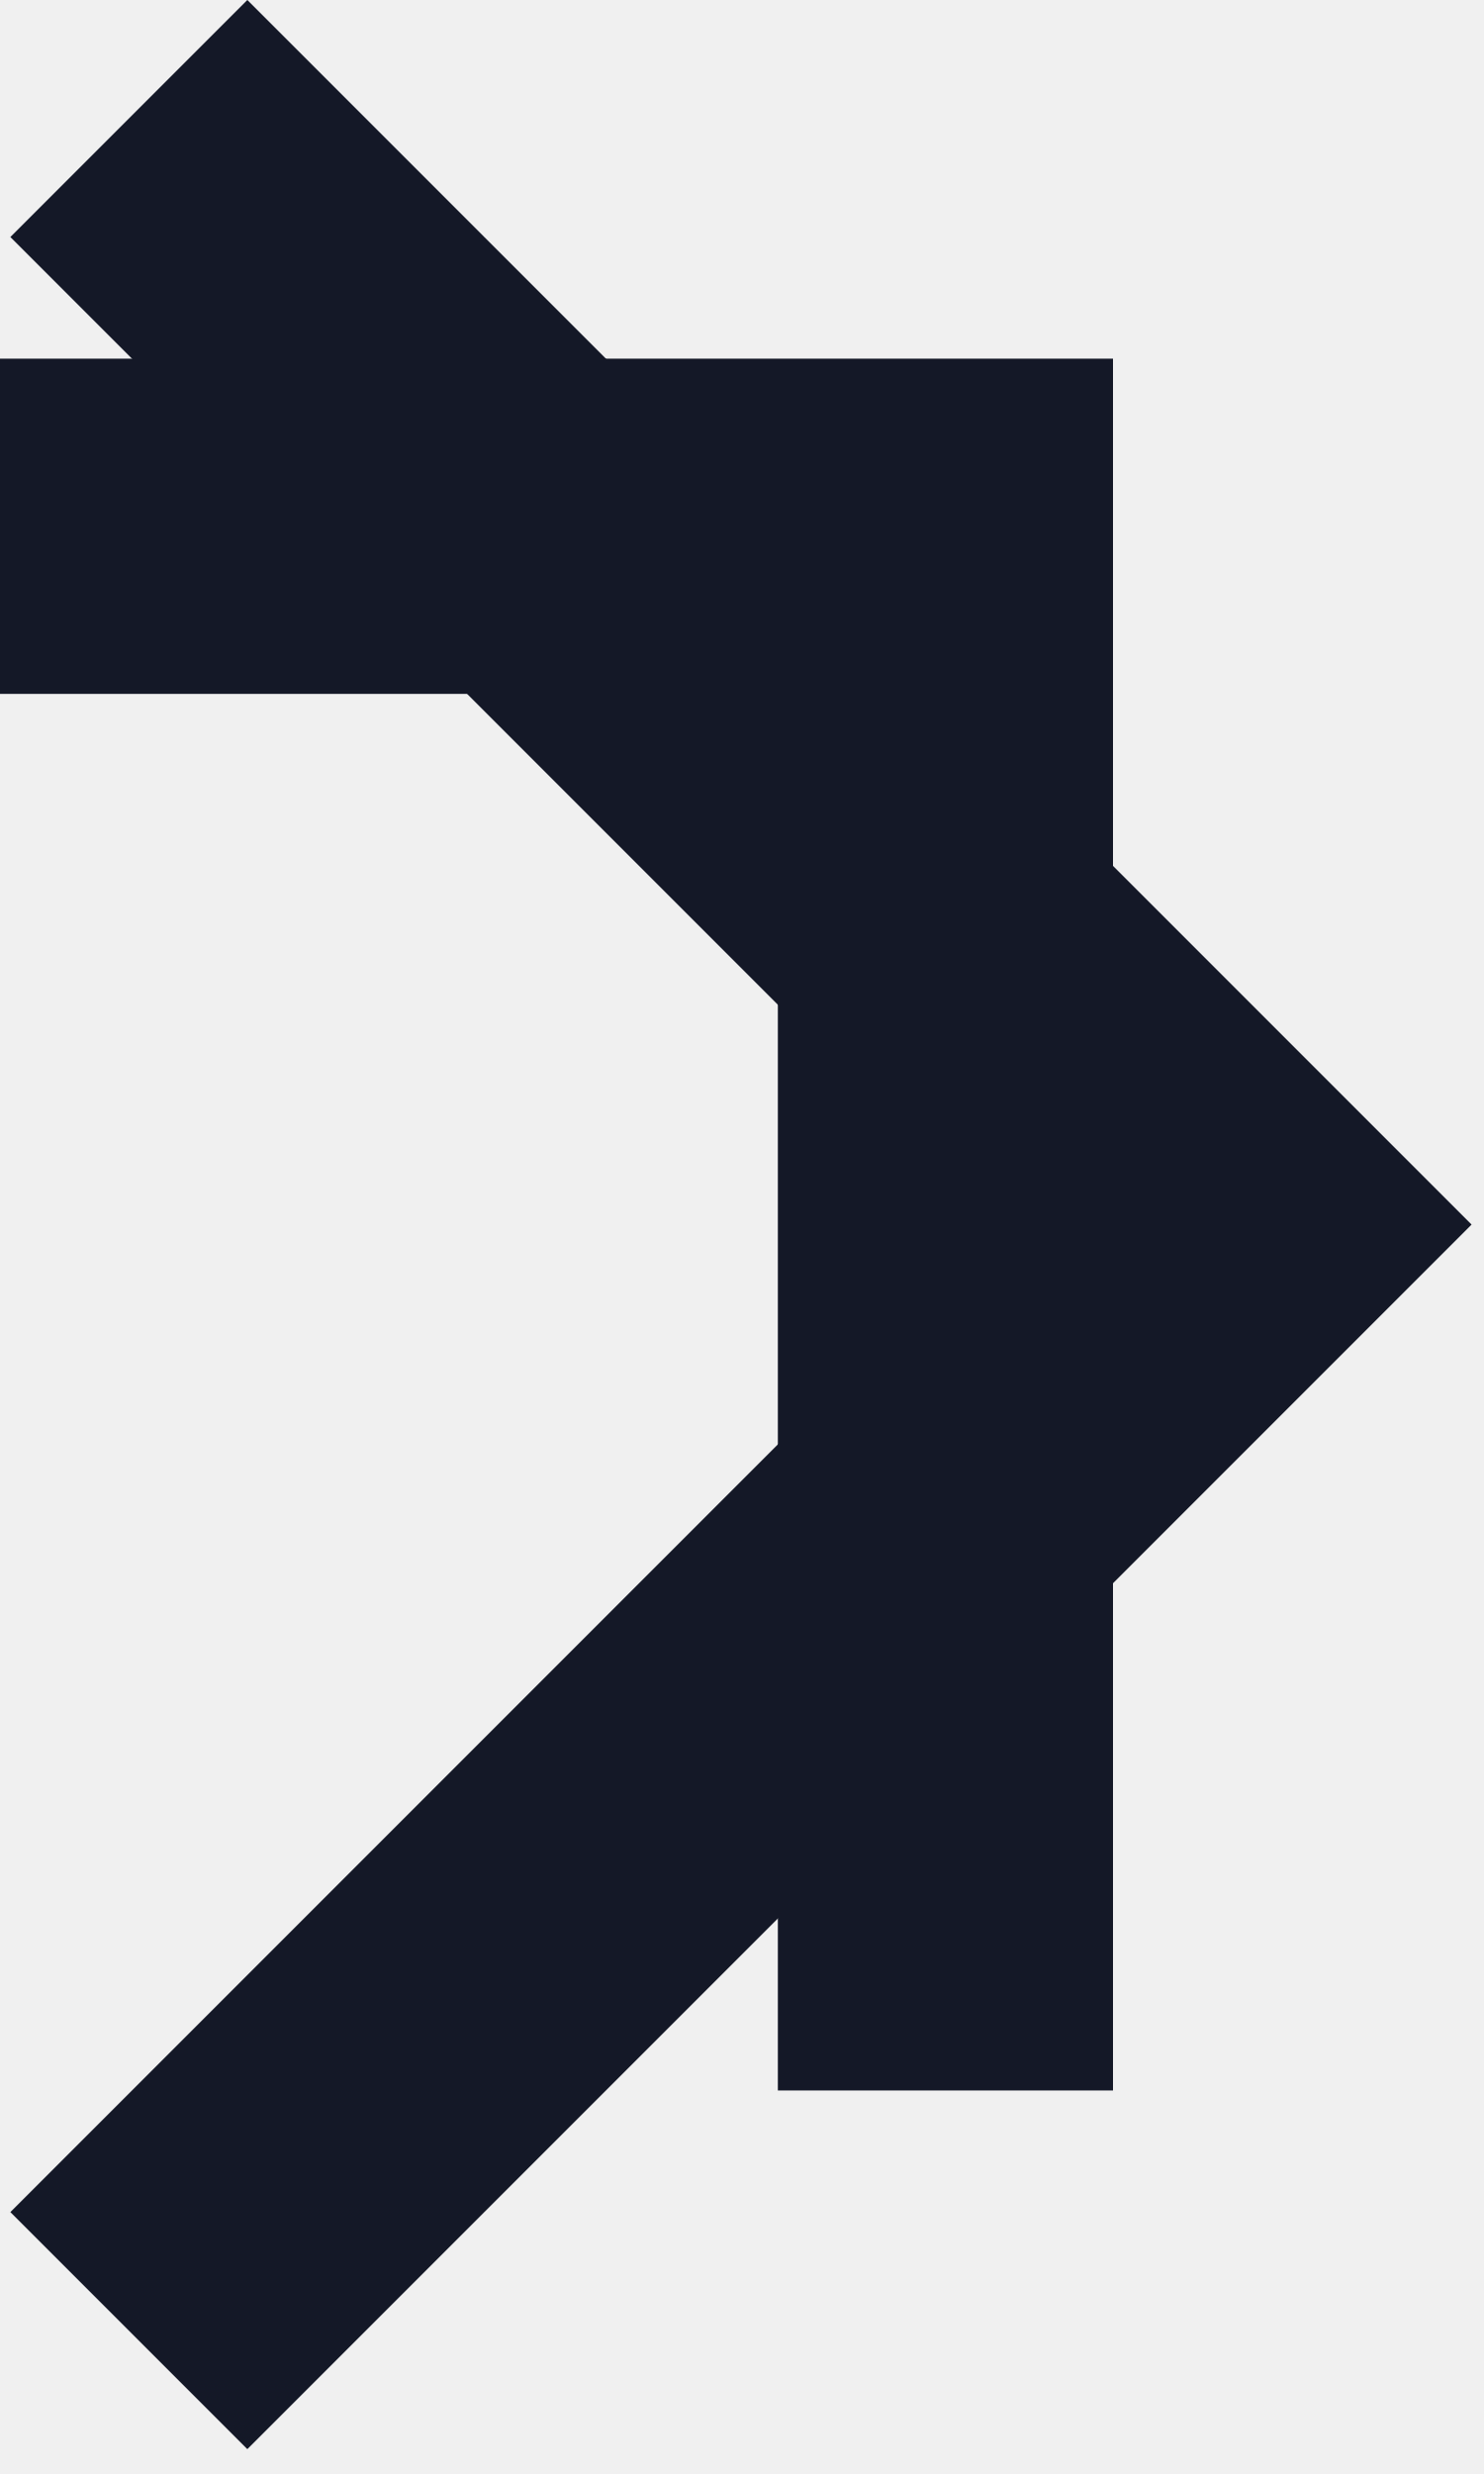
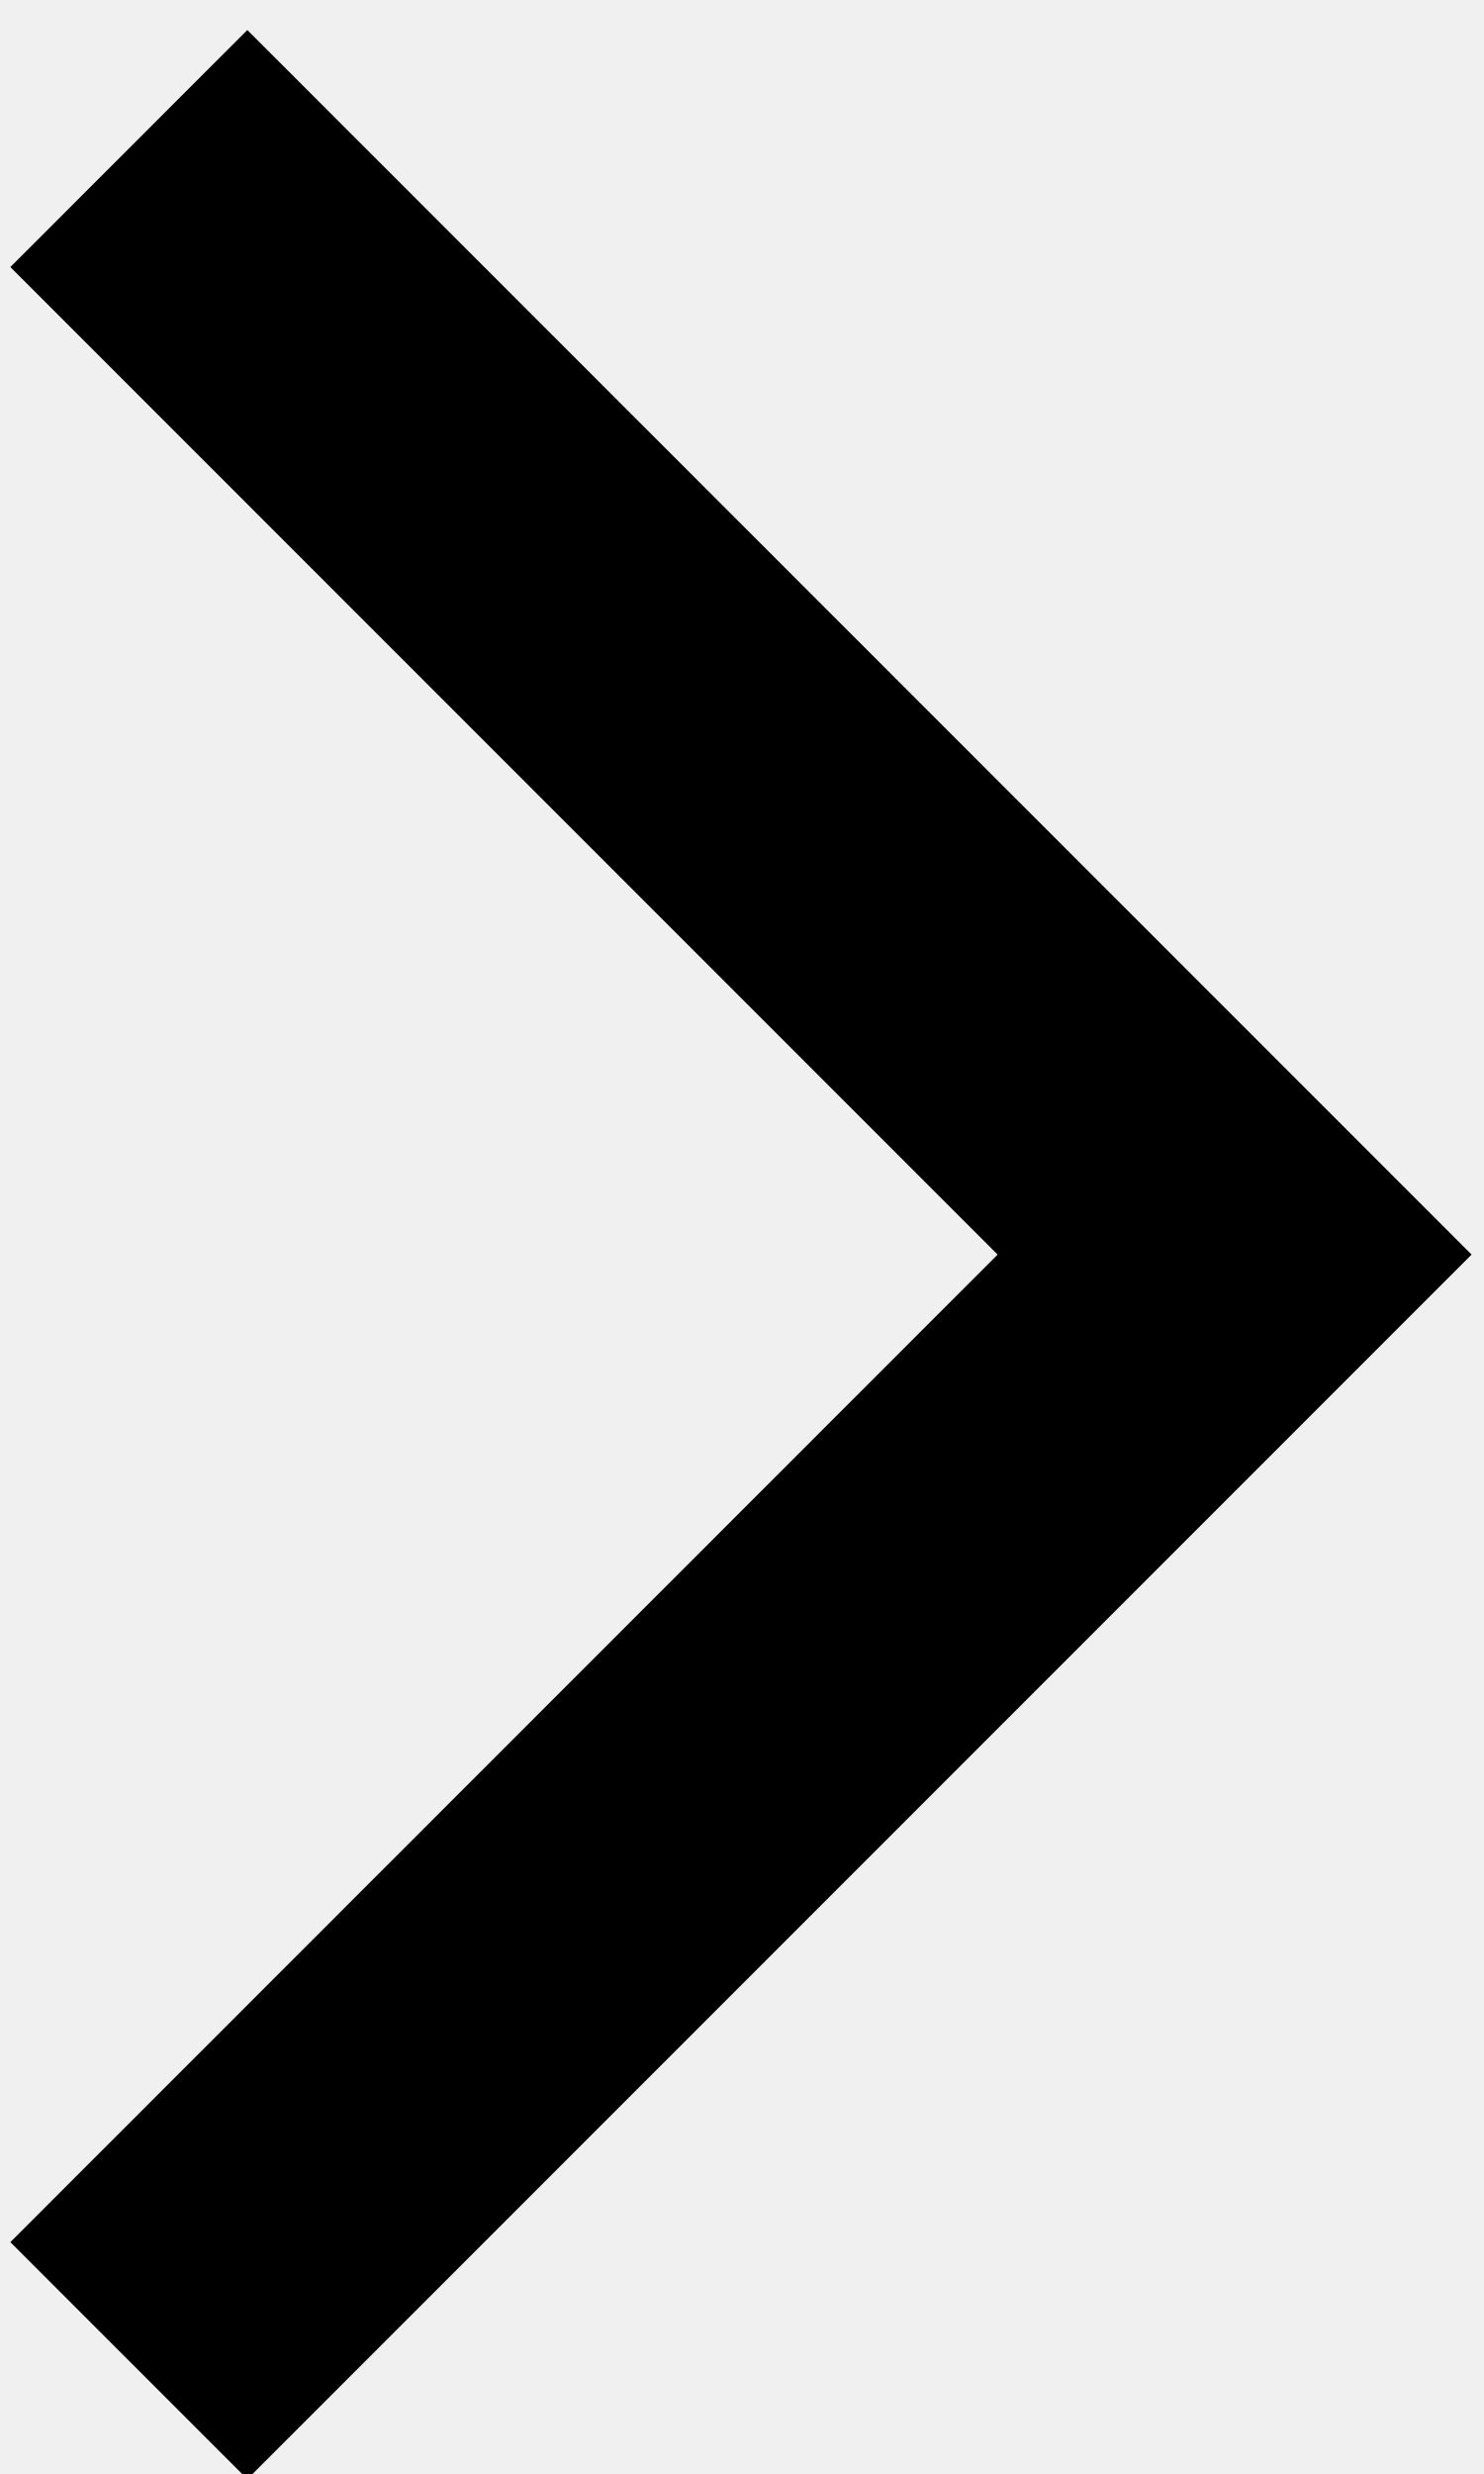
- <svg xmlns="http://www.w3.org/2000/svg" xmlns:xlink="http://www.w3.org/1999/xlink" width="12px" height="20px" viewBox="0 0 12 20" version="1.1">
-   <defs>
-     <polygon id="path-1" points="3 5.71 3 3 17 3 17 17 14.29 17 14.29 5.71" />
-   </defs>
-   <g id="00.Design-System" stroke="none" stroke-width="1" fill="none" fill-rule="evenodd">
-     <g id="Design-System---Base-Design-System" transform="translate(-177, -4484)">
-       <g id="Icons" transform="translate(133, 4408)">
-         <g id="Icon/Carrot-Right" transform="translate(36, 75.8995)">
-           <g id="Rectangle">
-             <mask id="mask-2" fill="white">
-               <use xlink:href="#path-1" />
-             </mask>
-             <use id="Mask" fill="#141827" fill-rule="nonzero" transform="translate(10, 10) rotate(-315) translate(-10, -10) " xlink:href="#path-1" />
-             <rect fill="#141827" mask="url(#mask-2)" x="0" y="0" width="20" height="20" />
-           </g>
-         </g>
-       </g>
-     </g>
-   </g>
+ <svg xmlns="http://www.w3.org/2000/svg" width="12px" height="20px" viewBox="0 0 12 20" version="1.1">
+   <polygon transform="translate(2, -4) rotate(-315)" points="3 5.71 3 3 17 3 17 17 14.29 17 14.29 5.71" />
</svg>
